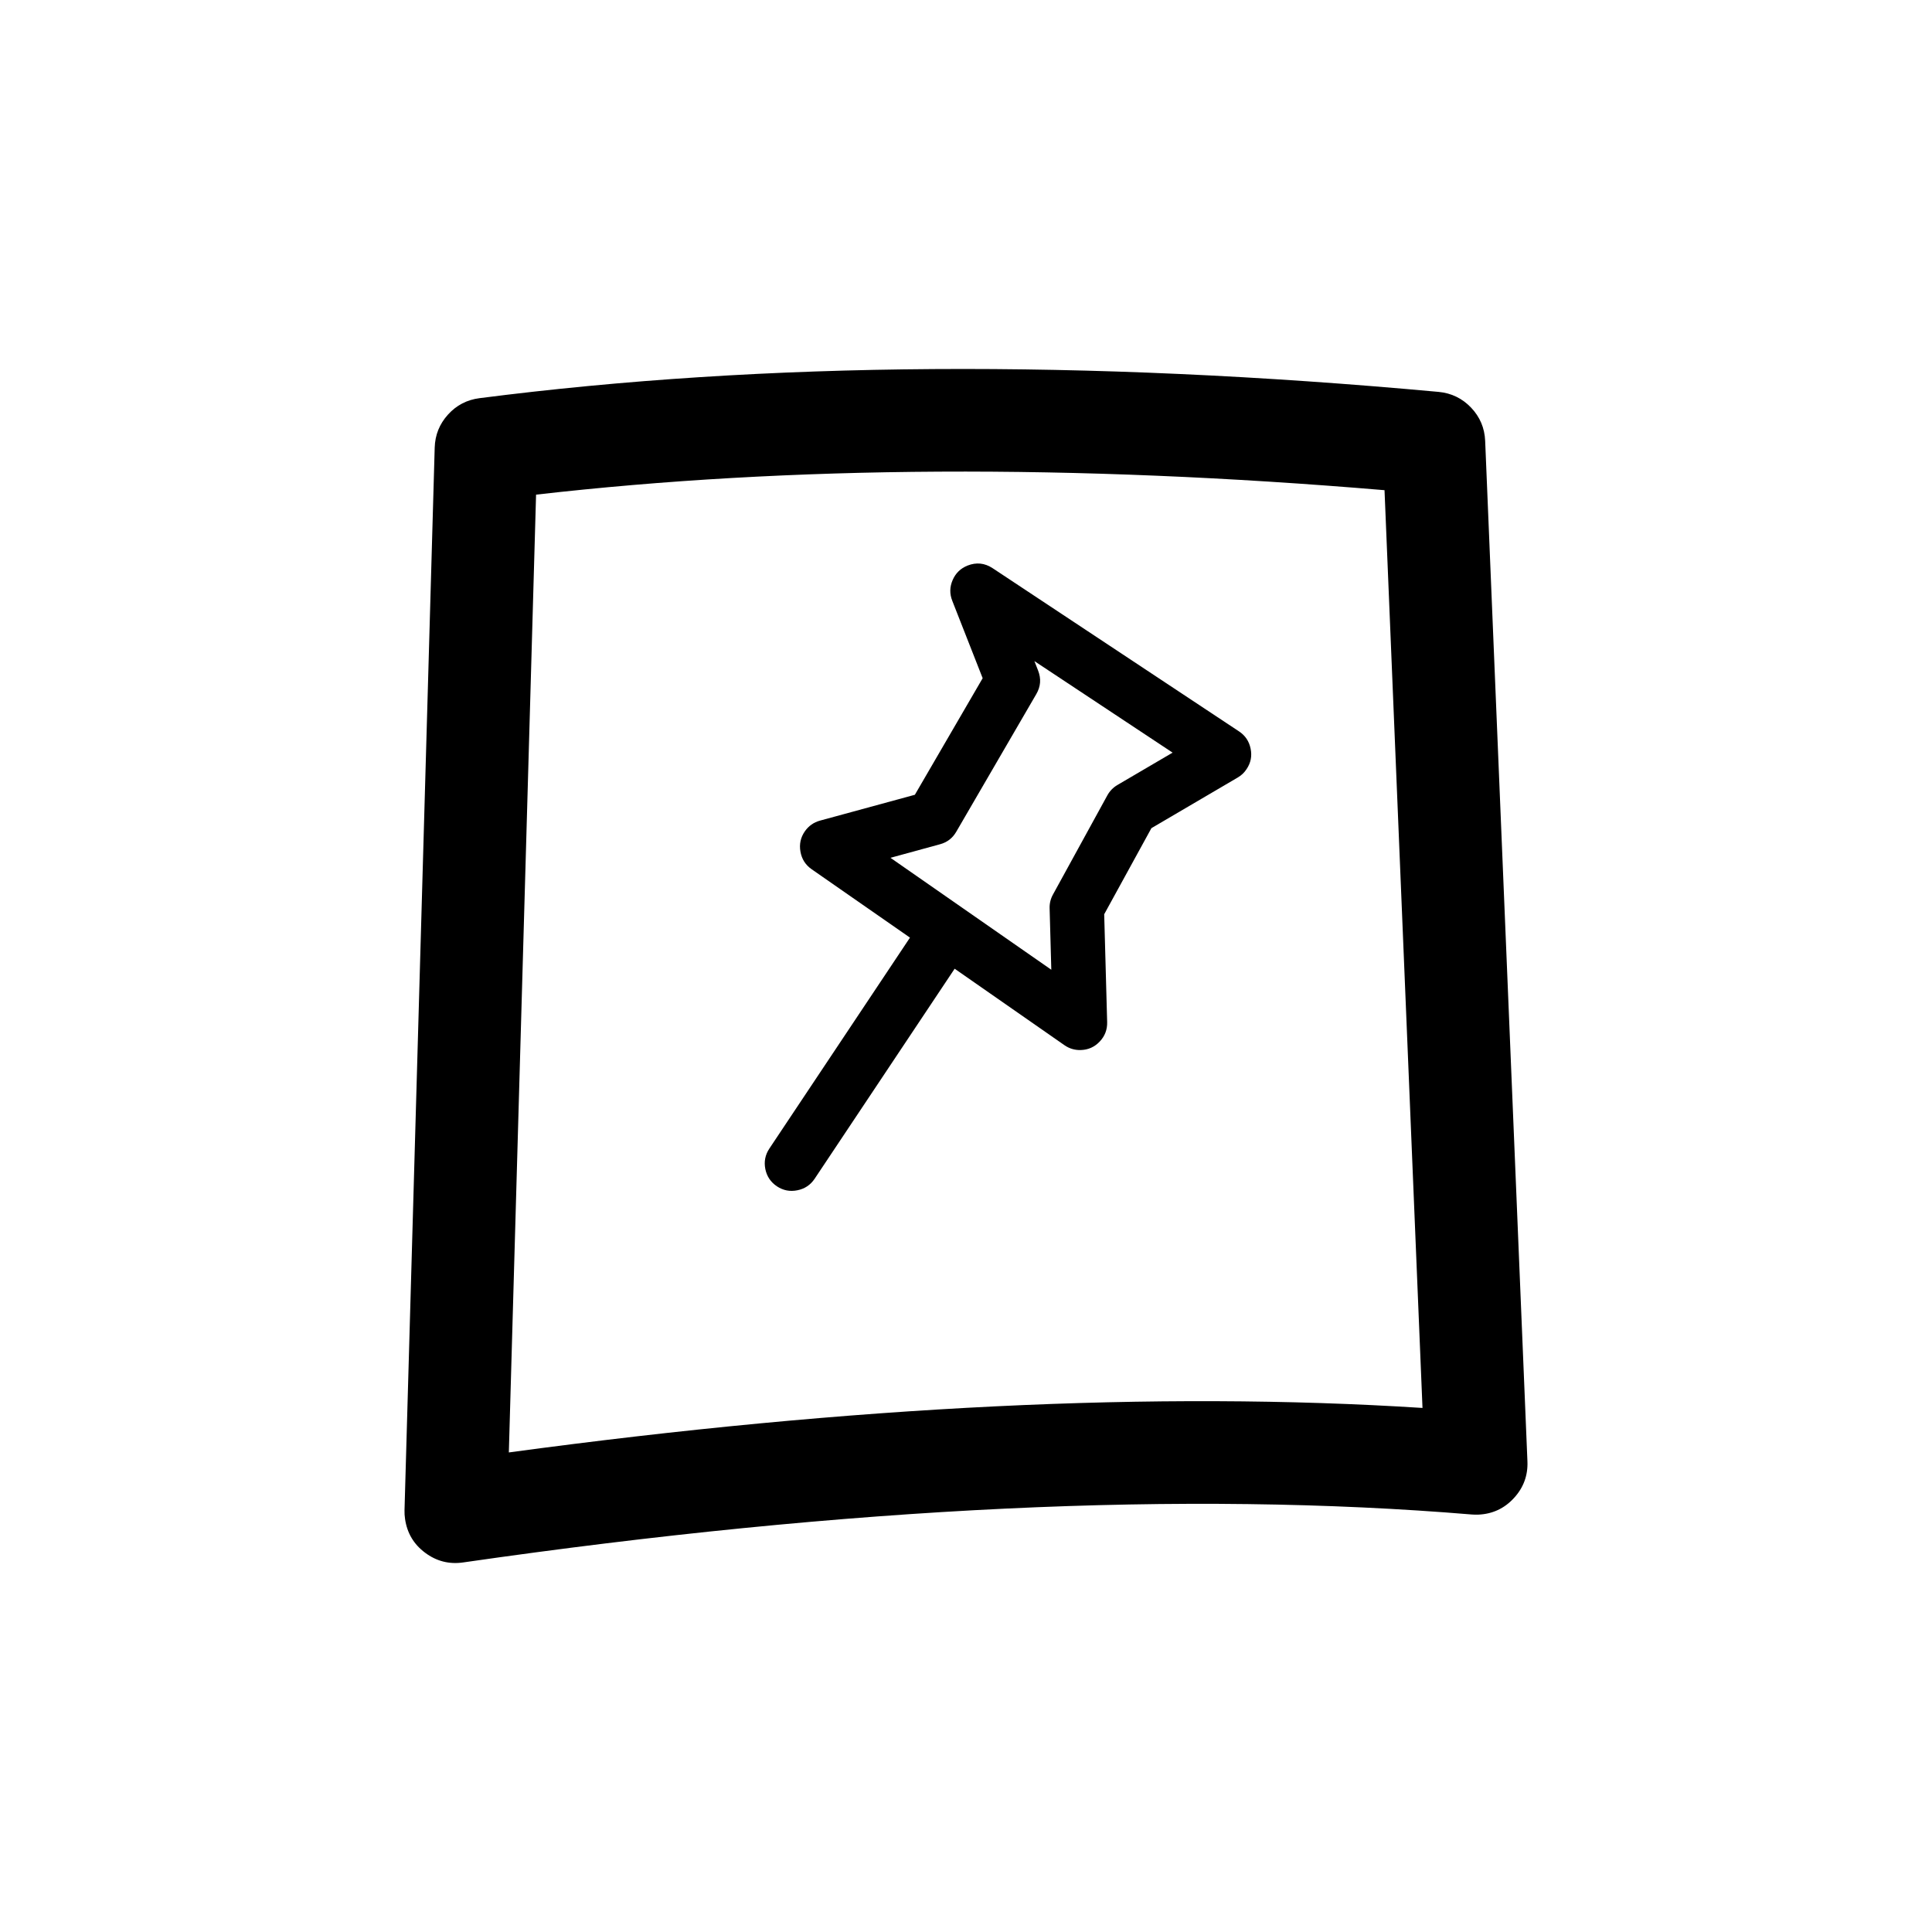
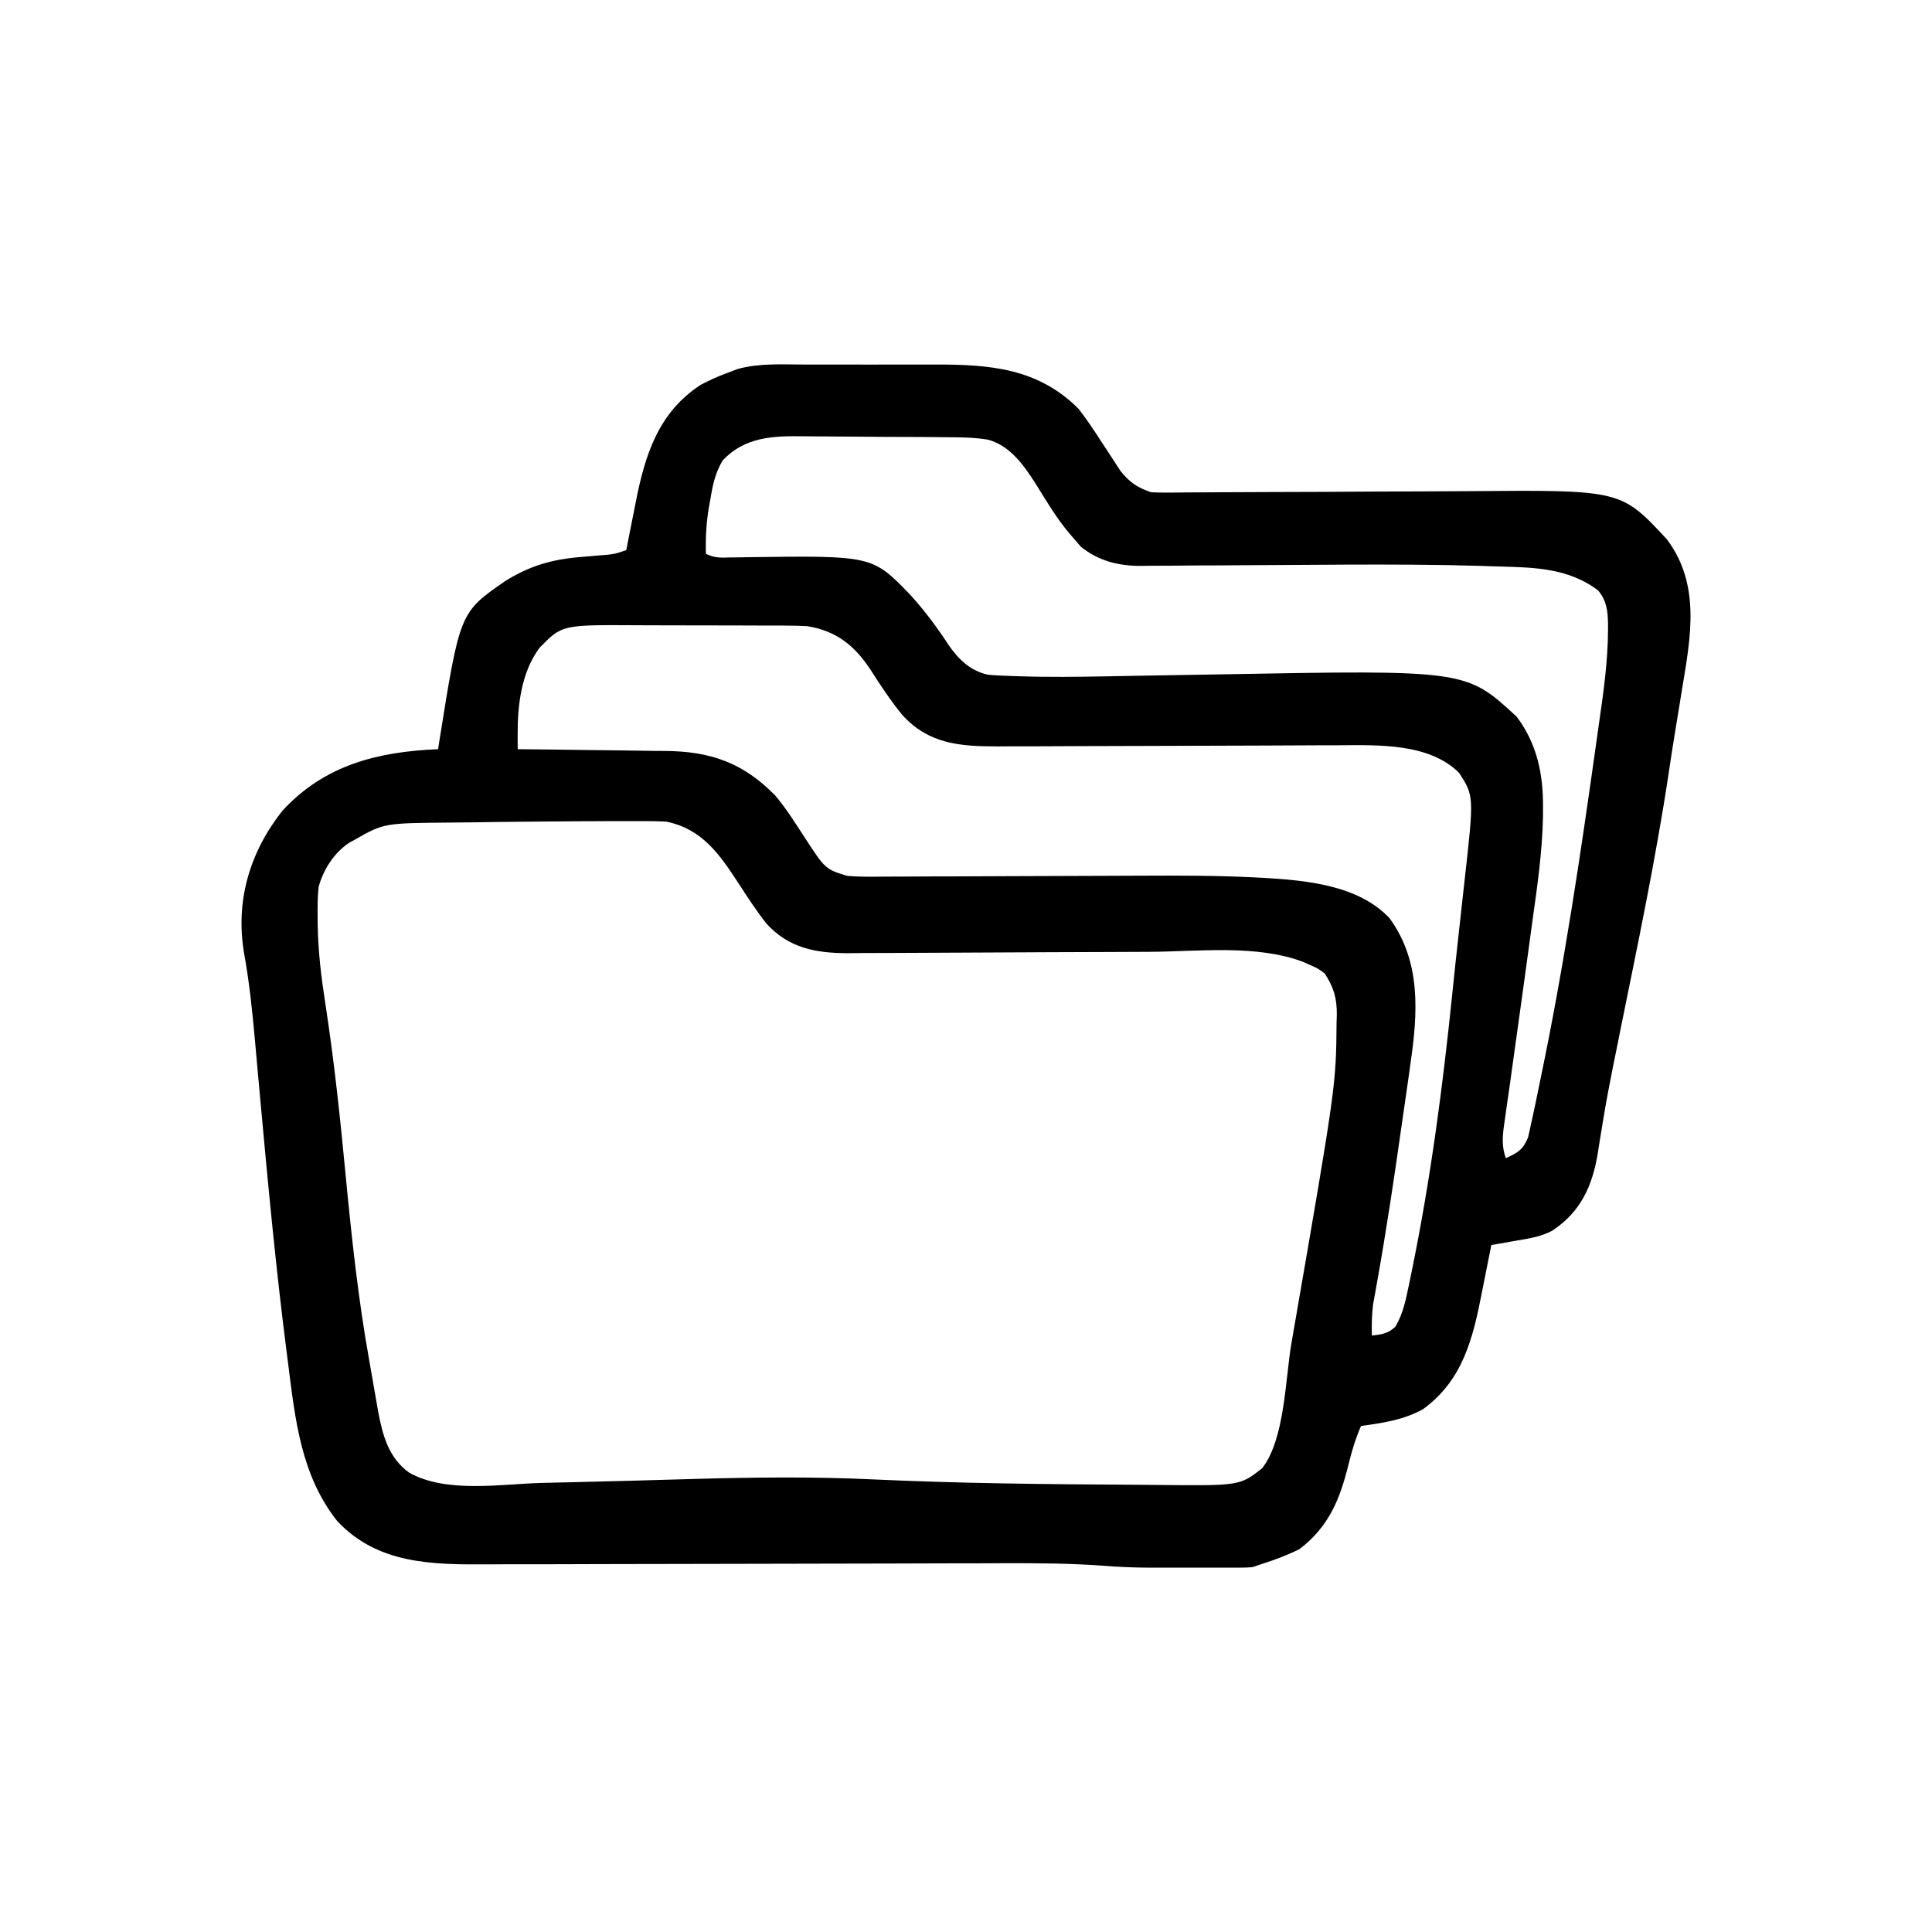
<svg xmlns="http://www.w3.org/2000/svg" viewBox="0 0 32 32">
-   <path d="M7.942 6.595Q15.035 5.683 23.828 6.491Q24.146 6.521 24.366 6.752Q24.586 6.983 24.599 7.303L25.299 24.203Q25.314 24.554 25.075 24.813Q24.837 25.072 24.485 25.087Q24.432 25.089 24.379 25.085Q17.276 24.493 7.671 25.879Q7.323 25.929 7.041 25.718Q6.759 25.508 6.709 25.159Q6.698 25.087 6.7 25.014L7.2 7.414Q7.209 7.1 7.42 6.867Q7.63 6.635 7.942 6.595ZM8.879 8.193 8.428 24.057Q16.97 22.899 23.561 23.32L22.932 8.119Q15.209 7.468 8.879 8.193ZM16.441 9.411 20.522 12.114Q20.677 12.217 20.714 12.4Q20.752 12.583 20.648 12.738Q20.591 12.826 20.501 12.878L19.071 13.717L18.289 15.143L18.338 16.929Q18.343 17.116 18.215 17.251Q18.087 17.387 17.9 17.392Q17.752 17.396 17.631 17.312L15.812 16.045L13.493 19.524Q13.389 19.679 13.206 19.715Q13.023 19.752 12.868 19.649Q12.713 19.545 12.676 19.362Q12.64 19.179 12.743 19.024L15.072 15.53L13.443 14.397Q13.29 14.29 13.258 14.106Q13.225 13.922 13.331 13.769Q13.425 13.635 13.582 13.592L15.153 13.164L16.276 11.233L15.773 9.952Q15.704 9.778 15.779 9.607Q15.853 9.436 16.027 9.367Q16.245 9.282 16.441 9.411ZM17.133 10.95 17.194 11.106Q17.274 11.309 17.164 11.497L15.839 13.776Q15.747 13.936 15.568 13.984L14.749 14.208L17.413 16.062L17.385 15.046Q17.381 14.924 17.44 14.817L18.341 13.174Q18.401 13.065 18.508 13.002L19.422 12.466L17.133 10.95Z" />
+   <path d="M13.313 6.038C13.395 6.038 13.478 6.038 13.56 6.038C13.732 6.038 13.905 6.038 14.077 6.038C14.296 6.04 14.514 6.039 14.733 6.038C14.904 6.038 15.074 6.038 15.243 6.038C15.324 6.038 15.405 6.038 15.485 6.038C16.39 6.035 17.196 6.098 17.867 6.774C18.011 6.96 18.139 7.156 18.267 7.354C18.334 7.456 18.4 7.558 18.467 7.659C18.481 7.681 18.481 7.681 18.554 7.794C18.701 7.983 18.838 8.077 19.066 8.153C19.154 8.158 19.242 8.159 19.331 8.159C19.385 8.158 19.439 8.158 19.495 8.158C19.554 8.158 19.614 8.157 19.675 8.156C19.771 8.156 19.868 8.156 19.964 8.155C20.067 8.155 20.171 8.154 20.275 8.153C20.491 8.152 20.708 8.151 20.925 8.15C21.542 8.149 22.158 8.146 22.775 8.142C23.116 8.14 23.456 8.139 23.797 8.138C23.977 8.138 24.156 8.137 24.336 8.135C26.849 8.114 26.849 8.114 27.61 8.934C28.168 9.68 28.005 10.546 27.863 11.397C27.849 11.484 27.835 11.569 27.821 11.656C27.793 11.828 27.765 12 27.737 12.172C27.704 12.371 27.673 12.571 27.644 12.771C27.425 14.232 27.118 15.68 26.825 17.128C26.819 17.161 26.812 17.193 26.806 17.227C26.776 17.375 26.746 17.523 26.715 17.672C26.657 17.963 26.602 18.254 26.554 18.547C26.549 18.579 26.544 18.611 26.538 18.644C26.513 18.795 26.488 18.946 26.465 19.097C26.376 19.644 26.18 20.077 25.705 20.387C25.522 20.483 25.33 20.513 25.128 20.547C25.086 20.554 25.045 20.562 25.003 20.569C24.902 20.588 24.801 20.605 24.701 20.622C24.693 20.662 24.685 20.702 24.677 20.743C24.647 20.896 24.616 21.048 24.586 21.2C24.572 21.265 24.56 21.331 24.547 21.396C24.399 22.158 24.232 22.863 23.567 23.342C23.249 23.519 22.899 23.569 22.543 23.619C22.453 23.824 22.392 24.027 22.339 24.243C22.196 24.824 22.016 25.282 21.524 25.658C21.329 25.755 21.131 25.83 20.924 25.897C20.865 25.917 20.805 25.937 20.744 25.957C20.647 25.964 20.647 25.964 20.54 25.965C20.5 25.965 20.459 25.965 20.418 25.965C20.374 25.965 20.331 25.965 20.286 25.965C20.263 25.965 20.263 25.965 20.148 25.965C20.051 25.965 19.955 25.965 19.858 25.965C19.713 25.964 19.568 25.965 19.424 25.965C19.329 25.965 19.234 25.965 19.139 25.965C19.097 25.965 19.055 25.965 19.012 25.965C18.772 25.964 18.533 25.954 18.294 25.935C17.74 25.893 17.188 25.89 16.633 25.892C16.53 25.893 16.429 25.893 16.326 25.893C16.108 25.893 15.889 25.894 15.671 25.894C15.325 25.896 14.978 25.896 14.633 25.897C13.649 25.898 12.666 25.9 11.683 25.903C11.138 25.905 10.594 25.905 10.05 25.906C9.706 25.906 9.363 25.908 9.019 25.909C8.805 25.909 8.591 25.909 8.377 25.909C8.279 25.91 8.18 25.91 8.081 25.911C7.164 25.915 6.259 25.912 5.585 25.193C4.985 24.436 4.889 23.51 4.772 22.585C4.769 22.561 4.769 22.561 4.753 22.436C4.573 21.042 4.442 19.644 4.314 18.244C4.309 18.186 4.304 18.128 4.298 18.068C4.272 17.786 4.247 17.505 4.222 17.224C4.179 16.741 4.129 16.266 4.043 15.789C3.895 14.92 4.137 14.113 4.678 13.428C5.378 12.667 6.263 12.45 7.256 12.409C7.262 12.371 7.268 12.332 7.274 12.293C7.616 10.145 7.616 10.145 8.361 9.629C8.779 9.366 9.149 9.263 9.639 9.224C9.74 9.216 9.84 9.207 9.941 9.198C9.985 9.194 10.03 9.191 10.075 9.187C10.193 9.172 10.193 9.172 10.373 9.112C10.381 9.071 10.389 9.031 10.397 8.989C10.427 8.836 10.457 8.683 10.488 8.53C10.501 8.465 10.514 8.399 10.527 8.333C10.68 7.543 10.901 6.833 11.606 6.374C11.753 6.297 11.896 6.231 12.052 6.175C12.107 6.154 12.162 6.133 12.218 6.112C12.573 6.013 12.948 6.037 13.313 6.038ZM11.968 7.628C11.846 7.838 11.805 8.027 11.767 8.265C11.763 8.285 11.763 8.285 11.744 8.389C11.698 8.653 11.685 8.903 11.692 9.172C11.841 9.246 11.936 9.237 12.102 9.233C12.162 9.232 12.221 9.232 12.282 9.231C12.314 9.23 12.345 9.229 12.377 9.229C14.449 9.201 14.449 9.201 15.078 9.853C15.313 10.112 15.522 10.392 15.713 10.685C15.875 10.921 16.074 11.111 16.36 11.175C16.486 11.187 16.61 11.193 16.737 11.196C16.761 11.196 16.761 11.196 16.879 11.201C17.367 11.217 17.854 11.211 18.341 11.202C18.502 11.198 18.663 11.196 18.824 11.193C19.281 11.186 19.739 11.178 20.196 11.17C24.282 11.095 24.282 11.095 25.12 11.87C25.458 12.316 25.563 12.827 25.557 13.376C25.557 13.422 25.557 13.468 25.557 13.516C25.546 14.108 25.461 14.69 25.379 15.275C25.363 15.395 25.346 15.516 25.33 15.636C25.258 16.167 25.184 16.698 25.11 17.229C25.081 17.435 25.053 17.641 25.024 17.846C25.005 17.989 24.984 18.131 24.963 18.273C24.951 18.36 24.939 18.445 24.927 18.532C24.922 18.57 24.916 18.608 24.91 18.648C24.884 18.842 24.875 18.997 24.941 19.183C25.143 19.088 25.22 19.051 25.309 18.841C25.326 18.771 25.342 18.699 25.356 18.629C25.366 18.587 25.375 18.546 25.384 18.503C25.418 18.351 25.449 18.197 25.48 18.044C25.486 18.014 25.486 18.014 25.518 17.86C25.903 16.017 26.18 14.152 26.441 12.289C26.457 12.176 26.473 12.063 26.489 11.95C26.562 11.444 26.632 10.941 26.634 10.428C26.634 10.412 26.634 10.412 26.634 10.327C26.63 10.114 26.609 9.942 26.467 9.777C26.067 9.475 25.604 9.41 25.117 9.392C25.082 9.391 25.047 9.39 25.011 9.388C24.894 9.384 24.778 9.381 24.661 9.378C24.62 9.376 24.579 9.375 24.537 9.373C23.788 9.351 23.039 9.349 22.29 9.352C22.262 9.352 22.262 9.352 22.125 9.353C21.619 9.355 21.114 9.358 20.608 9.362C20.328 9.364 20.047 9.366 19.766 9.366C19.662 9.367 19.556 9.367 19.451 9.369C19.304 9.37 19.159 9.371 19.012 9.371C18.97 9.372 18.928 9.373 18.884 9.373C18.517 9.372 18.189 9.288 17.9 9.053C17.881 9.029 17.881 9.029 17.78 8.913C17.758 8.888 17.736 8.862 17.713 8.836C17.503 8.586 17.337 8.309 17.166 8.032C16.968 7.719 16.731 7.374 16.353 7.28C16.177 7.252 16.01 7.245 15.832 7.243C15.797 7.242 15.763 7.242 15.727 7.242C15.614 7.24 15.502 7.24 15.388 7.239C15.35 7.239 15.311 7.239 15.271 7.238C15.066 7.237 14.86 7.236 14.655 7.236C14.444 7.235 14.233 7.233 14.022 7.231C13.859 7.229 13.696 7.228 13.532 7.228C13.455 7.228 13.377 7.227 13.299 7.226C12.798 7.219 12.334 7.237 11.968 7.628ZM8.935 10.731C8.632 11.143 8.571 11.682 8.574 12.181C8.574 12.224 8.574 12.266 8.574 12.311C8.574 12.343 8.574 12.376 8.575 12.409C8.593 12.409 8.593 12.409 8.687 12.41C9.039 12.413 9.391 12.418 9.743 12.423C9.924 12.426 10.104 12.428 10.285 12.429C10.46 12.431 10.635 12.434 10.81 12.437C10.876 12.438 10.942 12.438 11.009 12.438C11.769 12.443 12.309 12.633 12.84 13.176C13.021 13.39 13.167 13.624 13.32 13.859C13.668 14.394 13.668 14.394 14.03 14.507C14.223 14.524 14.414 14.522 14.607 14.52C14.665 14.52 14.723 14.519 14.782 14.519C14.908 14.519 15.034 14.519 15.159 14.518C15.359 14.516 15.559 14.516 15.758 14.516C16.076 14.515 16.393 14.514 16.71 14.512C17.275 14.51 17.84 14.508 18.404 14.506C18.57 14.506 18.735 14.505 18.901 14.504C19.525 14.501 20.148 14.501 20.772 14.532C20.816 14.535 20.861 14.537 20.907 14.539C21.621 14.58 22.495 14.655 23.014 15.207C23.544 15.931 23.483 16.791 23.36 17.628C23.352 17.688 23.344 17.749 23.335 17.812C23.312 17.973 23.288 18.135 23.265 18.297C23.246 18.43 23.227 18.565 23.207 18.698C23.087 19.548 22.959 20.397 22.808 21.242C22.805 21.259 22.805 21.259 22.79 21.343C22.775 21.429 22.759 21.516 22.743 21.602C22.72 21.778 22.719 21.943 22.722 22.121C22.887 22.103 22.992 22.089 23.113 21.973C23.245 21.747 23.288 21.513 23.341 21.259C23.353 21.199 23.366 21.14 23.378 21.079C23.695 19.542 23.899 17.984 24.058 16.425C24.088 16.128 24.12 15.832 24.153 15.535C24.177 15.323 24.2 15.11 24.223 14.898C24.234 14.796 24.245 14.694 24.257 14.593C24.415 13.185 24.415 13.185 24.168 12.802C23.673 12.305 22.817 12.34 22.17 12.344C22.103 12.344 22.037 12.344 21.971 12.344C21.829 12.345 21.687 12.346 21.544 12.346C21.319 12.347 21.094 12.348 20.868 12.349C20.227 12.35 19.587 12.352 18.947 12.355C18.593 12.356 18.238 12.357 17.884 12.358C17.661 12.358 17.437 12.359 17.213 12.361C17.074 12.361 16.934 12.361 16.794 12.361C16.7 12.362 16.605 12.362 16.511 12.363C15.89 12.362 15.378 12.32 14.944 11.841C14.752 11.606 14.583 11.35 14.42 11.095C14.153 10.69 13.855 10.451 13.371 10.371C13.254 10.365 13.137 10.362 13.021 10.362C13.004 10.362 13.004 10.362 12.918 10.361C12.808 10.361 12.697 10.361 12.587 10.361C12.509 10.36 12.431 10.36 12.354 10.36C12.191 10.359 12.029 10.359 11.867 10.359C11.66 10.359 11.453 10.359 11.246 10.358C11.085 10.357 10.925 10.357 10.765 10.357C10.689 10.357 10.612 10.356 10.536 10.356C9.307 10.349 9.307 10.349 8.935 10.731ZM8.661 13.61C8.378 13.612 8.095 13.616 7.812 13.621C7.702 13.622 7.592 13.623 7.481 13.624C6.358 13.633 6.358 13.633 5.877 13.908C5.847 13.924 5.817 13.94 5.786 13.957C5.534 14.124 5.358 14.399 5.278 14.687C5.259 14.853 5.259 15.017 5.261 15.185C5.262 15.232 5.262 15.28 5.262 15.329C5.27 15.766 5.321 16.192 5.389 16.624C5.532 17.555 5.632 18.488 5.721 19.425C5.821 20.47 5.931 21.507 6.117 22.54C6.127 22.599 6.137 22.658 6.148 22.718C6.178 22.894 6.209 23.069 6.24 23.245C6.245 23.27 6.245 23.27 6.267 23.399C6.341 23.786 6.442 24.15 6.776 24.391C7.39 24.737 8.288 24.581 8.963 24.562C9.137 24.558 9.31 24.554 9.484 24.55C10.132 24.535 10.78 24.517 11.427 24.498C12.446 24.469 13.454 24.455 14.472 24.504C15.903 24.57 17.339 24.584 18.771 24.592C18.891 24.593 19.011 24.594 19.132 24.595C20.534 24.61 20.534 24.61 20.903 24.321C21.281 23.844 21.289 22.836 21.389 22.256C21.393 22.226 21.393 22.226 21.42 22.076C22.129 17.98 22.129 17.98 22.138 16.927C22.139 16.89 22.14 16.852 22.142 16.813C22.144 16.536 22.094 16.36 21.943 16.126C21.829 16.04 21.829 16.04 21.707 15.987C21.667 15.969 21.627 15.95 21.585 15.932C20.811 15.641 19.862 15.76 19.047 15.765C18.822 15.767 18.598 15.767 18.374 15.768C17.738 15.77 17.101 15.772 16.465 15.776C16.111 15.778 15.758 15.78 15.405 15.781C15.183 15.781 14.961 15.782 14.739 15.784C14.6 15.785 14.462 15.785 14.323 15.785C14.229 15.785 14.136 15.787 14.042 15.788C13.508 15.786 13.067 15.704 12.696 15.299C12.527 15.085 12.379 14.857 12.23 14.627C11.913 14.142 11.627 13.729 11.033 13.608C10.905 13.602 10.779 13.6 10.652 13.6C10.614 13.6 10.575 13.6 10.536 13.6C10.409 13.6 10.283 13.6 10.156 13.6C10.134 13.6 10.134 13.6 10.023 13.601C9.733 13.601 9.443 13.604 9.153 13.606C8.989 13.608 8.825 13.609 8.661 13.61Z" />
</svg>
